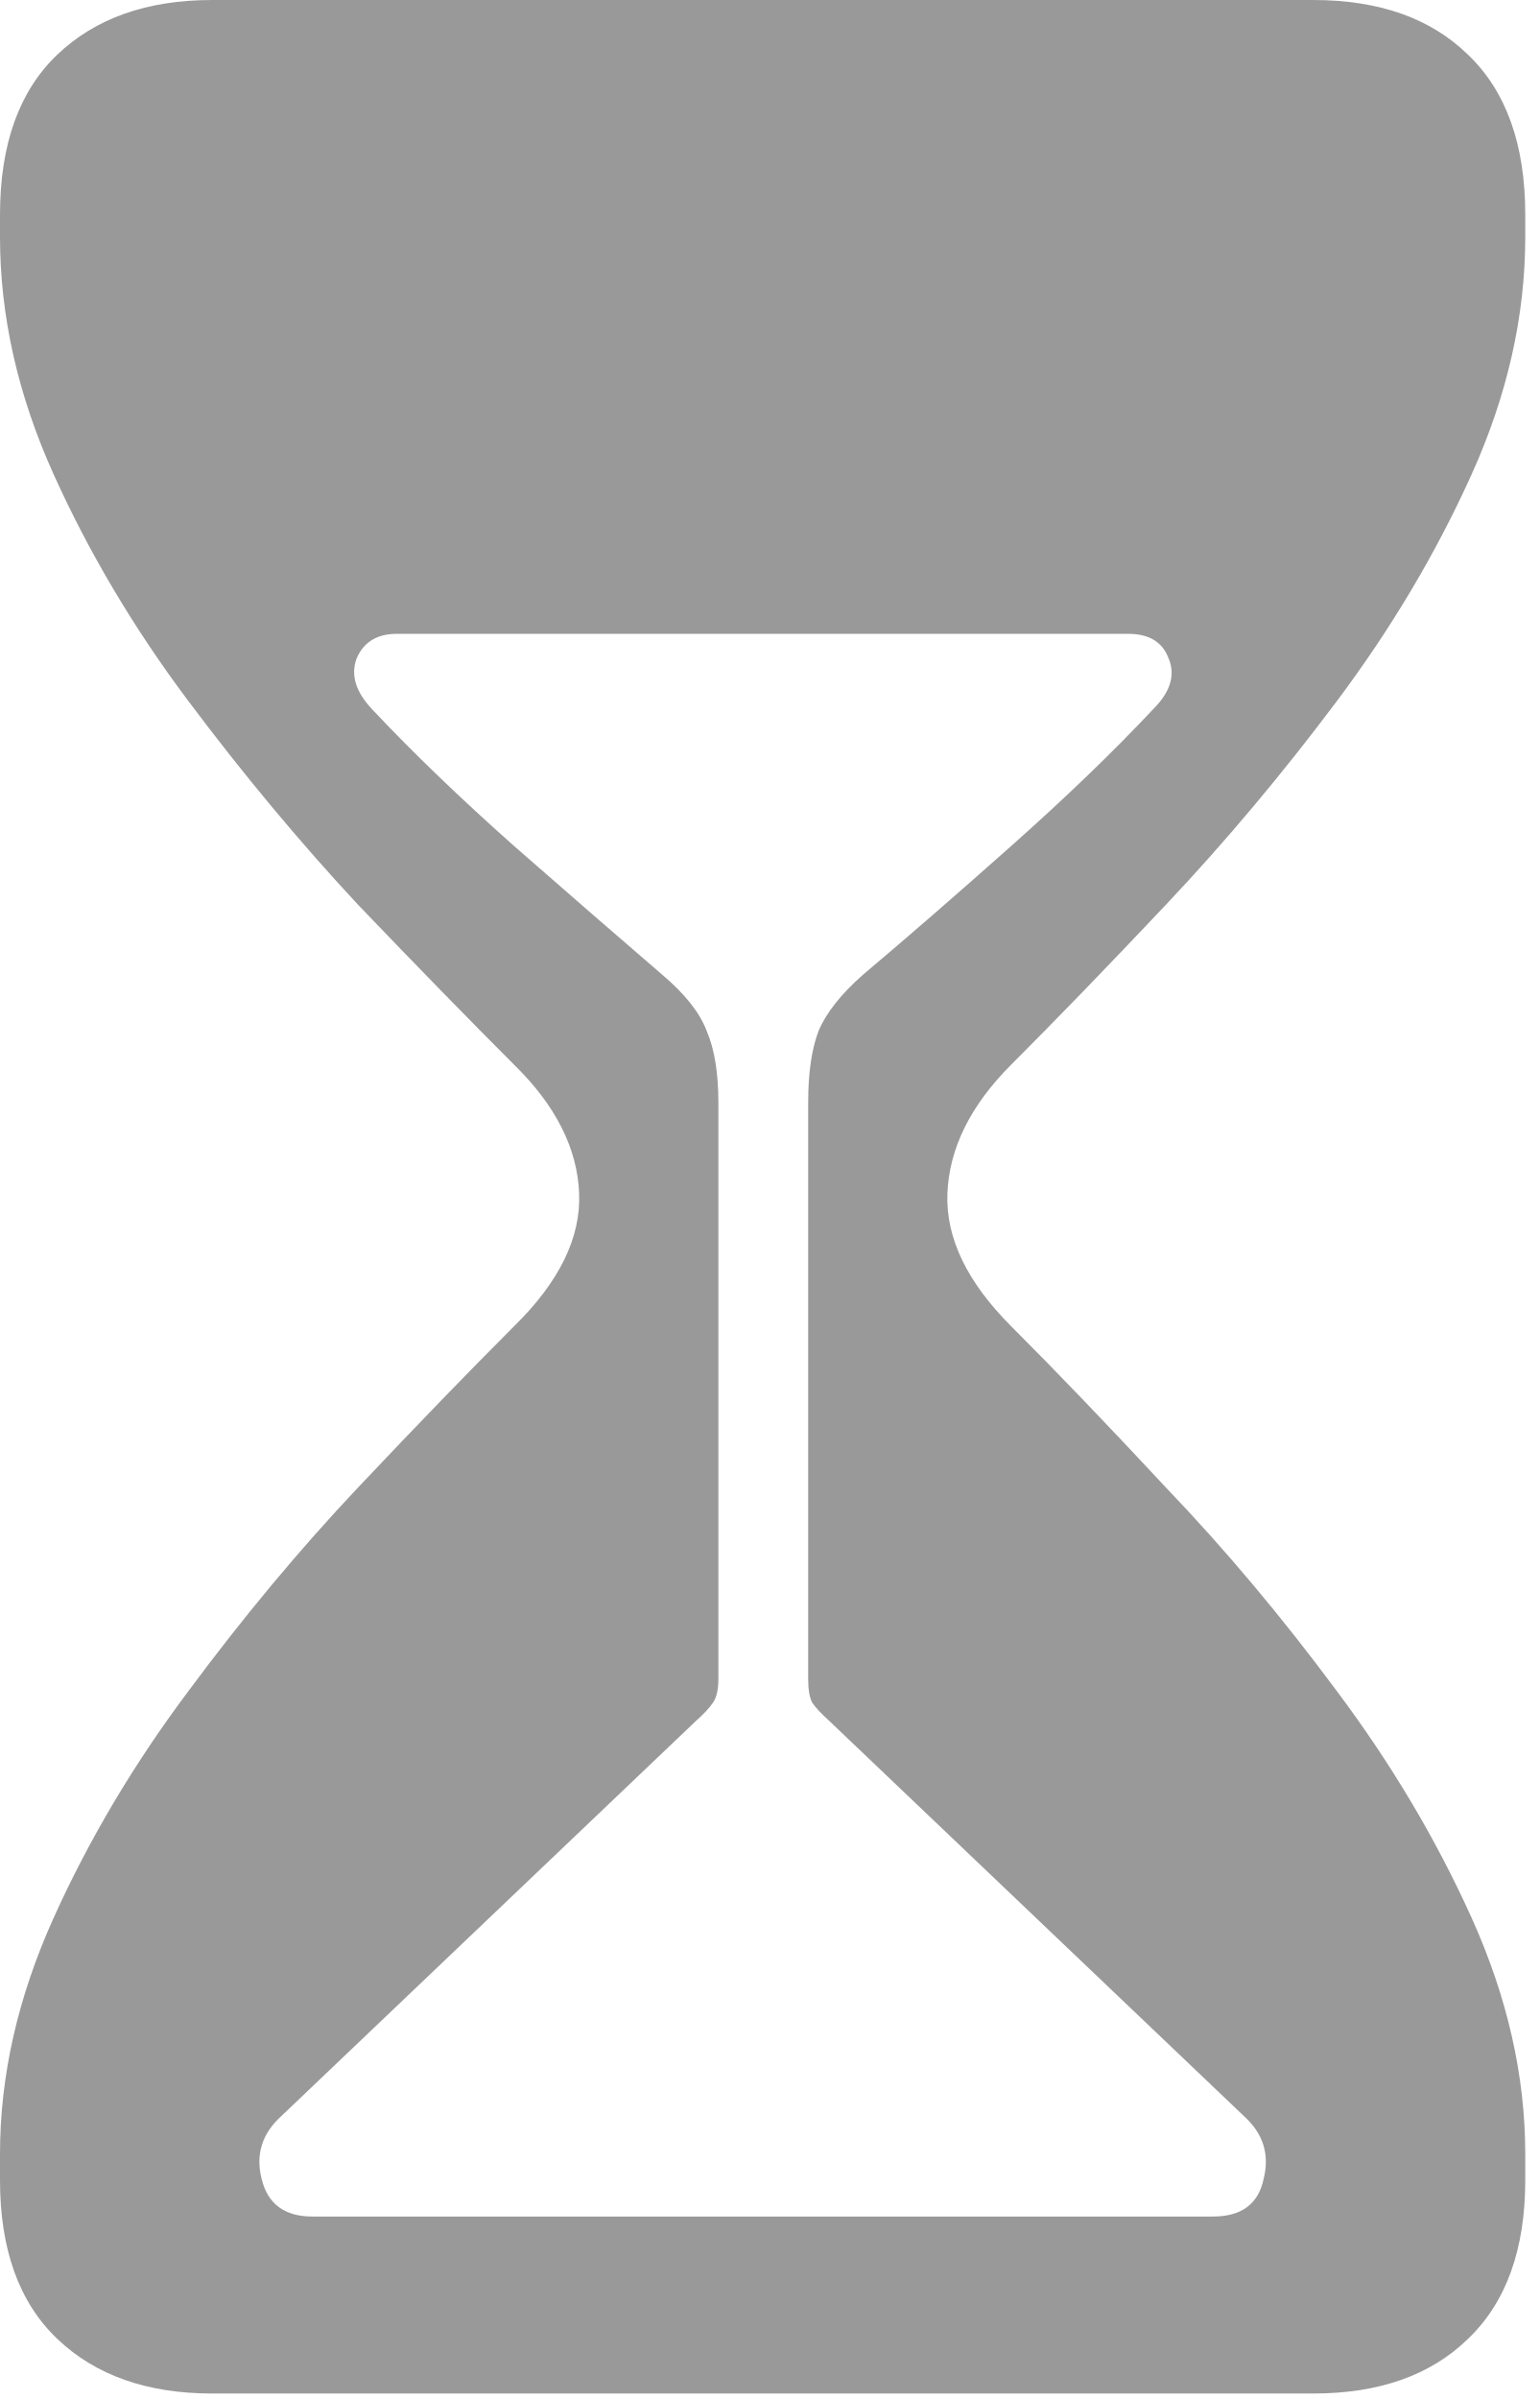
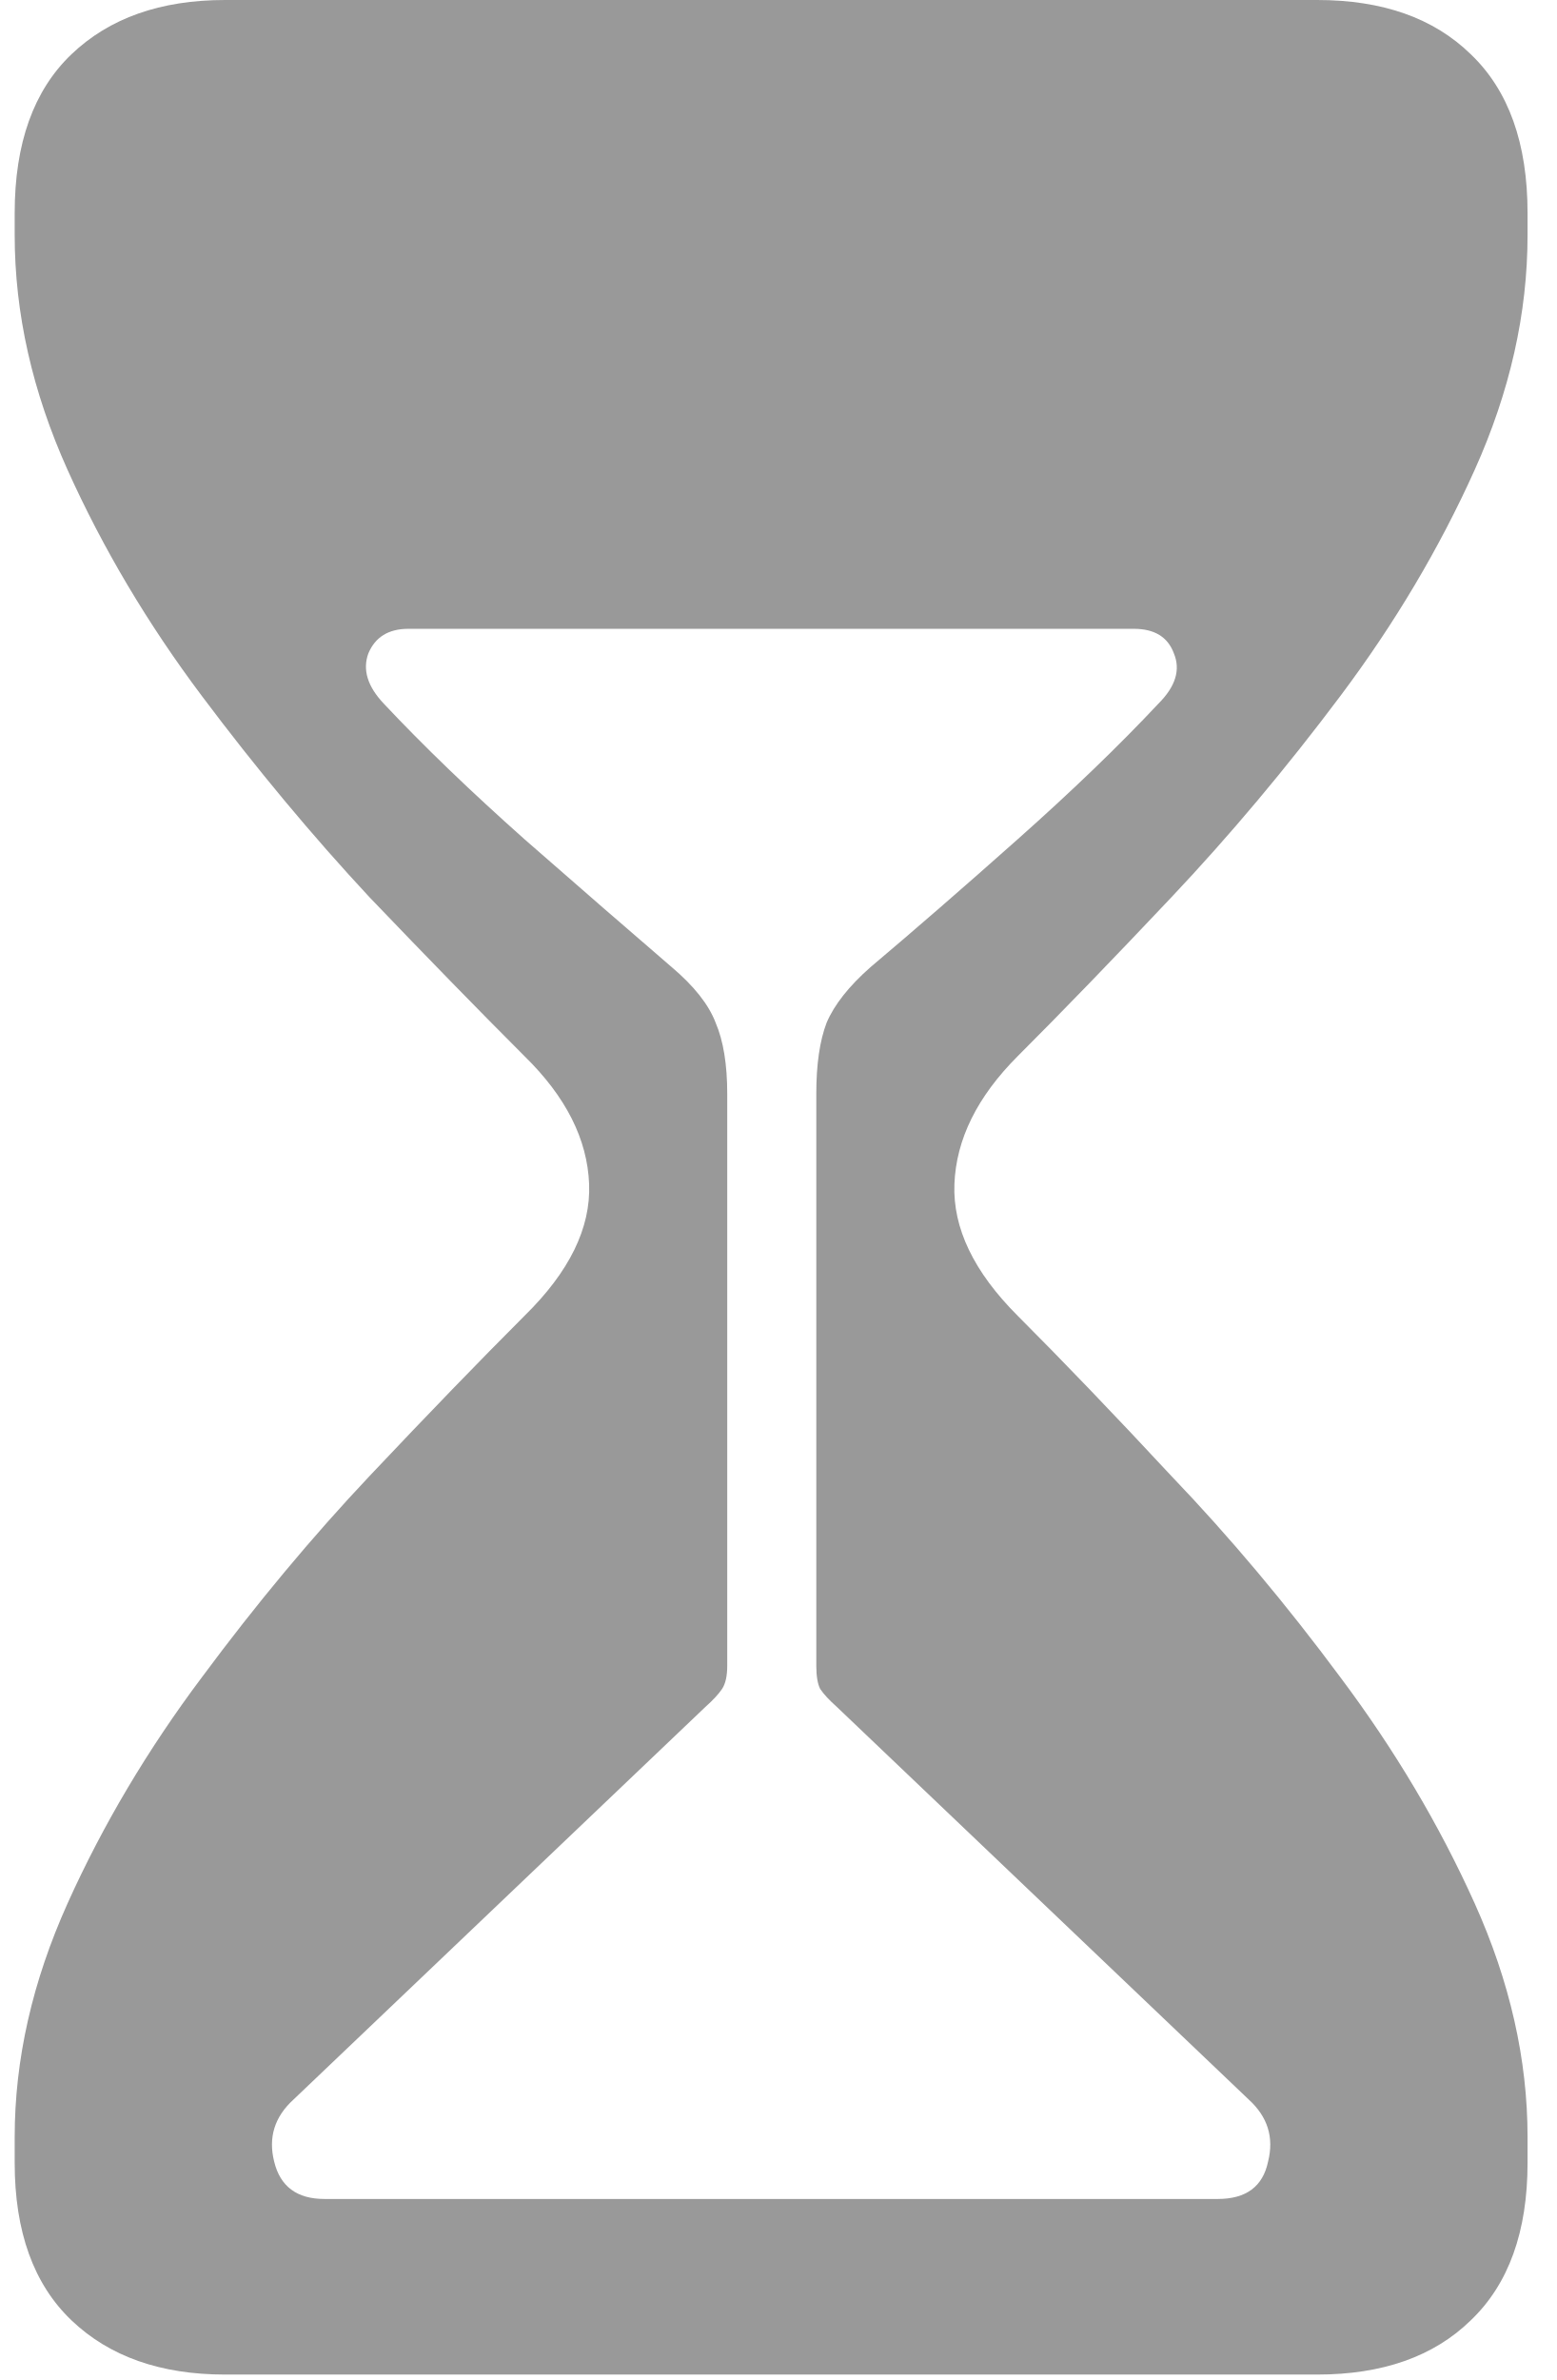
- <svg xmlns="http://www.w3.org/2000/svg" width="52" height="81" viewBox="0 0 52 81" fill="none">
-   <path d="M7.163 80.815C4.966 80.815 3.223 80.2 1.934 78.97C0.645 77.739 0 75.952 0 73.608V72.73C0 70.093 0.601 67.441 1.802 64.775C3.003 62.109 4.526 59.546 6.372 57.085C8.218 54.595 10.122 52.31 12.085 50.23C14.077 48.12 15.835 46.304 17.358 44.78C18.882 43.286 19.614 41.792 19.556 40.298C19.497 38.774 18.765 37.324 17.358 35.947C15.835 34.424 14.077 32.622 12.085 30.542C10.122 28.433 8.218 26.148 6.372 23.686C4.526 21.226 3.003 18.662 1.802 15.996C0.601 13.33 0 10.664 0 7.998V7.251C0 4.878 0.645 3.076 1.934 1.846C3.223 0.615 4.966 0 7.163 0H44.341C46.567 0 48.31 0.615 49.57 1.846C50.859 3.076 51.504 4.878 51.504 7.251V7.998C51.504 10.664 50.903 13.33 49.702 15.996C48.501 18.662 46.977 21.226 45.132 23.686C43.286 26.148 41.367 28.433 39.375 30.542C37.412 32.622 35.669 34.424 34.145 35.947C32.769 37.324 32.051 38.774 31.992 40.298C31.934 41.792 32.651 43.286 34.145 44.78C35.669 46.304 37.412 48.12 39.375 50.23C41.367 52.31 43.286 54.595 45.132 57.085C46.977 59.546 48.501 62.109 49.702 64.775C50.903 67.441 51.504 70.093 51.504 72.73V73.608C51.504 75.952 50.859 77.739 49.57 78.97C48.31 80.2 46.567 80.815 44.341 80.815H7.163ZM10.547 74.839H40.957C41.924 74.839 42.495 74.414 42.671 73.564C42.876 72.744 42.656 72.041 42.012 71.455L27.993 58.096C27.73 57.861 27.539 57.656 27.422 57.48C27.334 57.305 27.29 57.041 27.29 56.69V37.222C27.29 36.226 27.407 35.42 27.642 34.805C27.905 34.19 28.403 33.56 29.136 32.915C30.63 31.655 32.3 30.205 34.145 28.564C35.991 26.924 37.588 25.386 38.935 23.95C39.522 23.364 39.697 22.793 39.463 22.236C39.258 21.68 38.804 21.401 38.101 21.401H13.403C12.729 21.401 12.275 21.68 12.041 22.236C11.836 22.793 12.012 23.364 12.568 23.95C13.916 25.386 15.513 26.924 17.358 28.564C19.233 30.205 20.903 31.655 22.368 32.915C23.13 33.56 23.628 34.19 23.862 34.805C24.126 35.42 24.258 36.226 24.258 37.222V56.69C24.258 57.041 24.199 57.305 24.082 57.48C23.965 57.656 23.774 57.861 23.511 58.096L9.492 71.455C8.848 72.041 8.628 72.744 8.833 73.564C9.038 74.414 9.609 74.839 10.547 74.839Z" fill="black" fill-opacity="0.4" />
+ <svg xmlns="http://www.w3.org/2000/svg" width="53" height="81" viewBox="0 0 53 81" fill="none">
+   <path d="M7.663 80.815C5.466 80.815 3.723 80.2 2.434 78.97C1.145 77.739 0.5 75.952 0.5 73.608V72.73C0.5 70.093 1.101 67.441 2.302 64.775C3.503 62.109 5.026 59.546 6.872 57.085C8.718 54.595 10.622 52.31 12.585 50.23C14.577 48.12 16.335 46.304 17.858 44.78C19.382 43.286 20.114 41.792 20.056 40.298C19.997 38.774 19.265 37.324 17.858 35.947C16.335 34.424 14.577 32.622 12.585 30.542C10.622 28.433 8.718 26.148 6.872 23.686C5.026 21.226 3.503 18.662 2.302 15.996C1.101 13.33 0.5 10.664 0.5 7.998V7.251C0.5 4.878 1.145 3.076 2.434 1.846C3.723 0.615 5.466 0 7.663 0H44.841C47.067 0 48.81 0.615 50.07 1.846C51.359 3.076 52.004 4.878 52.004 7.251V7.998C52.004 10.664 51.403 13.33 50.202 15.996C49.001 18.662 47.477 21.226 45.632 23.686C43.786 26.148 41.867 28.433 39.875 30.542C37.912 32.622 36.169 34.424 34.645 35.947C33.269 37.324 32.551 38.774 32.492 40.298C32.434 41.792 33.151 43.286 34.645 44.78C36.169 46.304 37.912 48.12 39.875 50.23C41.867 52.31 43.786 54.595 45.632 57.085C47.477 59.546 49.001 62.109 50.202 64.775C51.403 67.441 52.004 70.093 52.004 72.73V73.608C52.004 75.952 51.359 77.739 50.07 78.97C48.81 80.2 47.067 80.815 44.841 80.815H7.663ZM11.047 74.839H41.457C42.424 74.839 42.995 74.414 43.171 73.564C43.376 72.744 43.156 72.041 42.512 71.455L28.493 58.096C28.23 57.861 28.039 57.656 27.922 57.48C27.834 57.305 27.79 57.041 27.79 56.69V37.222C27.79 36.226 27.907 35.42 28.142 34.805C28.405 34.19 28.903 33.56 29.636 32.915C31.13 31.655 32.8 30.205 34.645 28.564C36.491 26.924 38.088 25.386 39.435 23.95C40.022 23.364 40.197 22.793 39.963 22.236C39.758 21.68 39.304 21.401 38.601 21.401H13.903C13.229 21.401 12.775 21.68 12.541 22.236C12.336 22.793 12.512 23.364 13.068 23.95C14.416 25.386 16.013 26.924 17.858 28.564C19.733 30.205 21.403 31.655 22.868 32.915C23.63 33.56 24.128 34.19 24.362 34.805C24.626 35.42 24.758 36.226 24.758 37.222V56.69C24.758 57.041 24.699 57.305 24.582 57.48C24.465 57.656 24.274 57.861 24.011 58.096L9.992 71.455C9.348 72.041 9.128 72.744 9.333 73.564C9.538 74.414 10.109 74.839 11.047 74.839Z" fill="black" fill-opacity="0.4" />
</svg>
